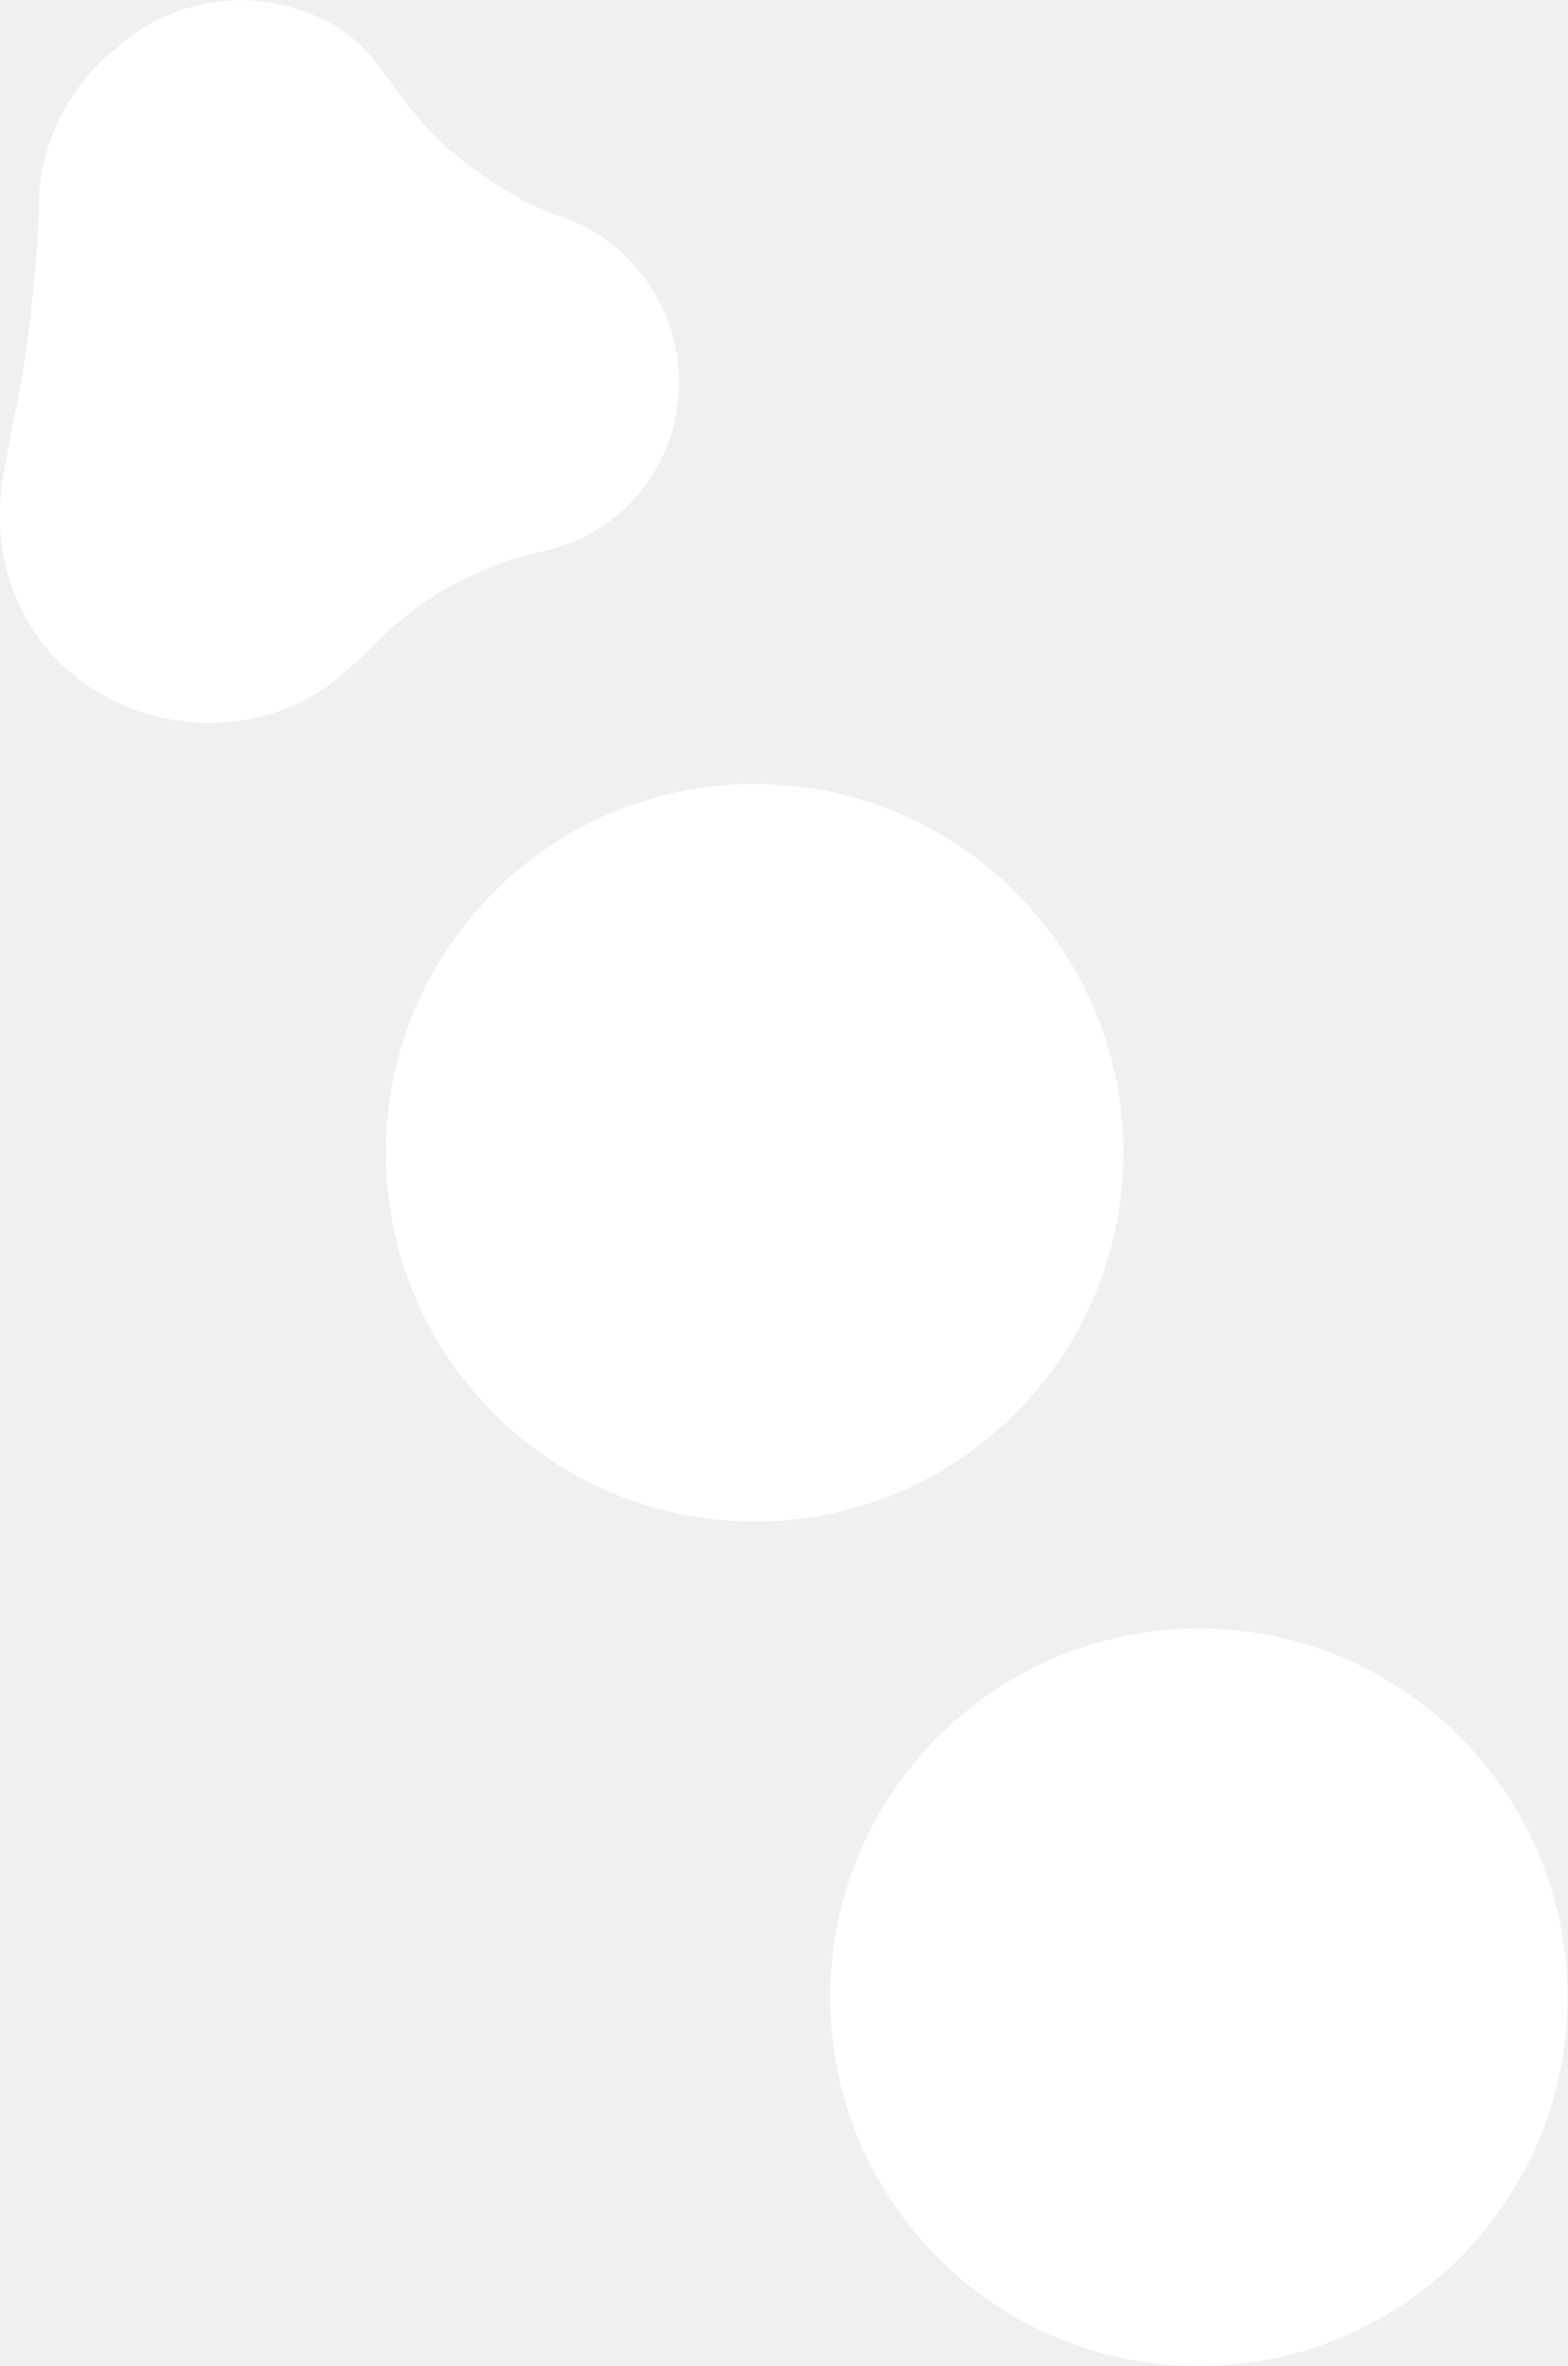
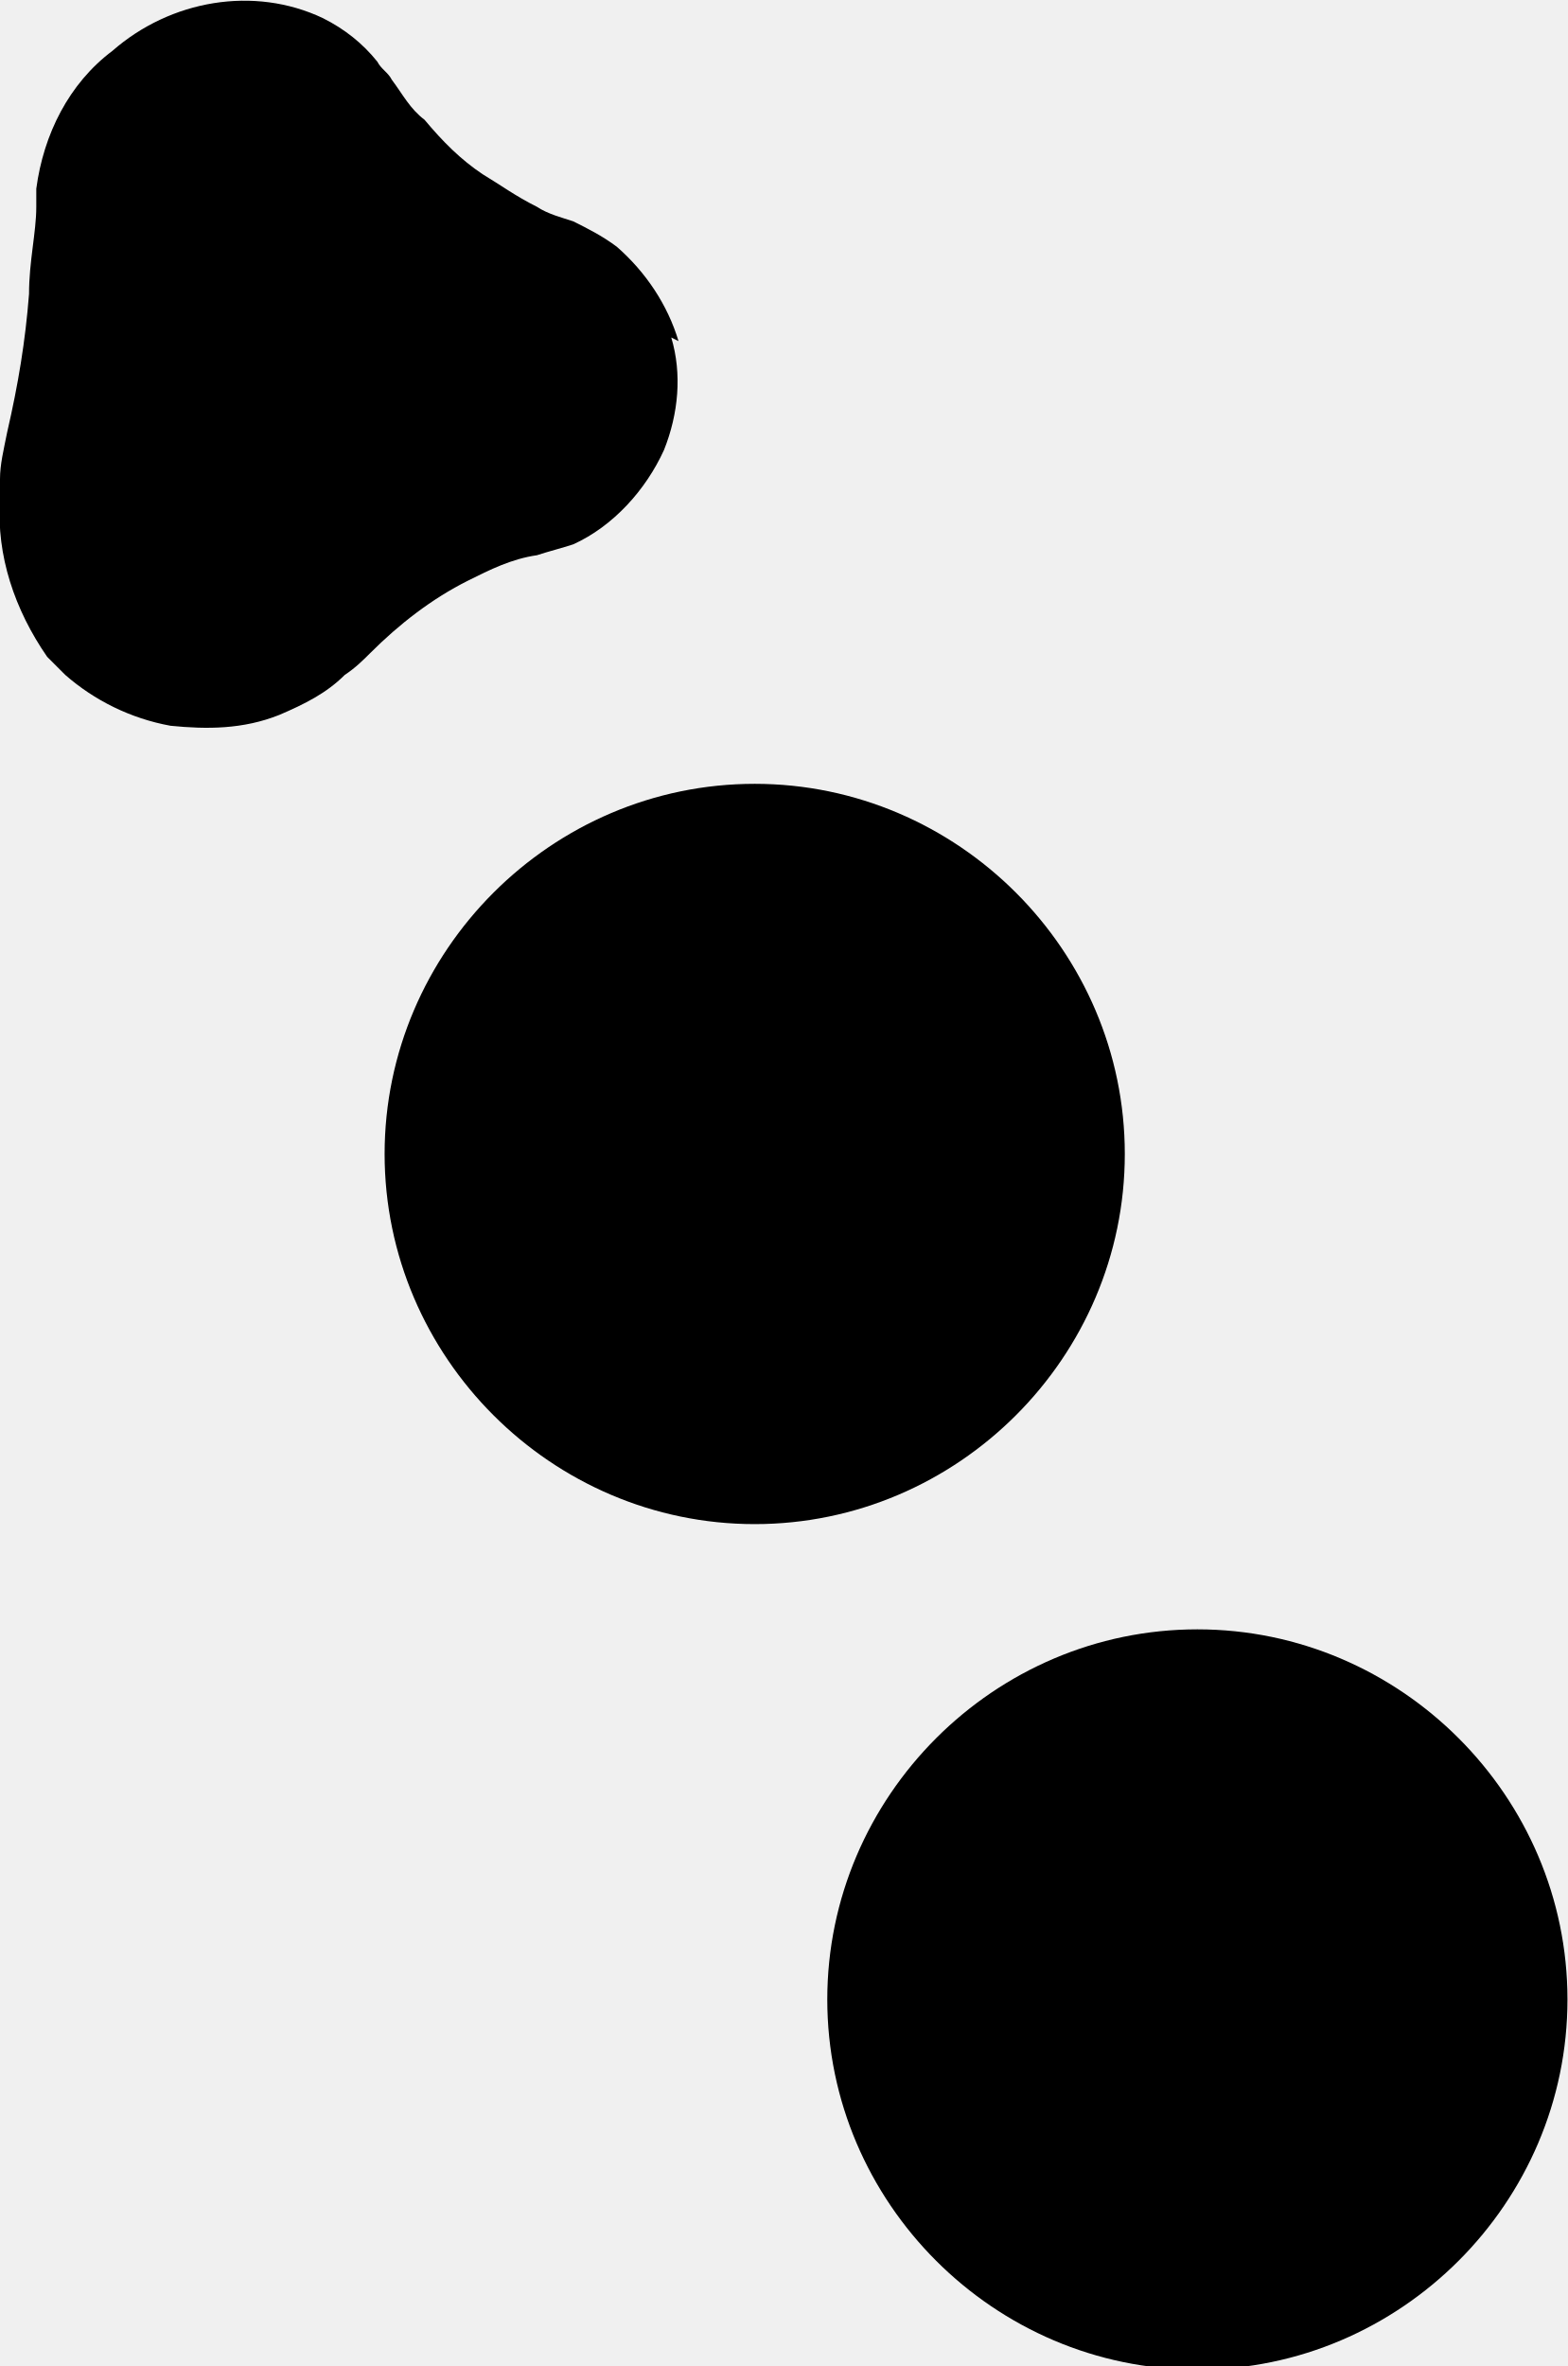
- <svg xmlns="http://www.w3.org/2000/svg" width="43.218" height="65.223" viewBox="0 0 43.218 65.223">
+ <svg xmlns="http://www.w3.org/2000/svg" id="Layer_1" version="1.1" viewBox="0 0 43.2 65.2">
  <defs>
-     <clipPath id="clip-path">
-       <rect id="Rectangle_73" data-name="Rectangle 73" width="43.218" height="65.223" fill="#fff" />
+     <style>
+       .st0 {
+         fill: none;
+       }
+ 
+       .st1 {
+         clip-path: url(#clippath);
+       }
+     </style>
+     <clipPath id="clippath">
+       <rect class="st0" y="0" width="43.2" height="65.2" />
    </clipPath>
  </defs>
-   <g id="Group_433" data-name="Group 433" transform="translate(0 0)">
-     <g id="Group_402" data-name="Group 402" transform="translate(0 0)" clip-path="url(#clip-path)">
-       <path id="Path_622" data-name="Path 622" d="M29.84,29.482A10.165,10.165,0,1,1,19.676,19.317,10.165,10.165,0,0,1,29.84,29.482" transform="translate(1.13 2.296)" fill="#fff" />
-       <path id="Path_623" data-name="Path 623" d="M40.786,50.29A10.164,10.164,0,1,1,30.622,40.125,10.165,10.165,0,0,1,40.786,50.29" transform="translate(2.431 4.769)" fill="#fff" />
-       <path id="Path_624" data-name="Path 624" d="M18.547,9.281a4.73,4.73,0,0,1-.19,3.1,4.806,4.806,0,0,1-2.525,2.551,9.746,9.746,0,0,1-1.026.3,8.139,8.139,0,0,0-1.923.693,8.621,8.621,0,0,0-2.7,2c-.235.211-.433.408-.675.6a5.333,5.333,0,0,1-1.762,1.058,5.765,5.765,0,0,1-3.012.253,5.816,5.816,0,0,1-2.91-1.406,6.22,6.22,0,0,1-.5-.5A5.79,5.79,0,0,1,.011,13.758a4.914,4.914,0,0,1,.075-.623c.065-.4.148-.807.233-1.259A32.486,32.486,0,0,0,.912,8.056c.088-.889.154-1.684.164-2.408,0-.152.015-.313.013-.465a5.674,5.674,0,0,1,2.06-3.81A5.135,5.135,0,0,1,8.894.53,4.019,4.019,0,0,1,10.348,1.7c.135.159.252.326.361.474a9.611,9.611,0,0,0,.857,1.108A8.065,8.065,0,0,0,13.2,4.754a10.207,10.207,0,0,0,1.459.887c.332.16.667.275.957.388a4.679,4.679,0,0,1,1.211.668,4.932,4.932,0,0,1,1.725,2.583" transform="translate(0 0)" fill="#fff" />
-     </g>
+   <g class="st1">
+     <path id="Path_622" d="M31,31.8c0,5.6-4.6,10.2-10.2,10.2s-10.2-4.6-10.2-10.2,4.6-10.2,10.2-10.2h0c5.6,0,10.2,4.6,10.2,10.2" />
+     <path id="Path_623" d="M43.2,55.1c0,5.6-4.6,10.2-10.2,10.2s-10.2-4.6-10.2-10.2c0-5.6,4.6-10.2,10.2-10.2,5.6,0,10.2,4.6,10.2,10.2" />
+     <path id="Path_624" d="M18.5,9.3c.3,1,.2,2.1-.2,3.1-.5,1.1-1.4,2.1-2.5,2.6-.3.1-.7.2-1,.3-.7.1-1.3.4-1.9.7-1,.5-1.9,1.2-2.7,2-.2.2-.4.4-.7.6-.5.5-1.1.8-1.8,1.1-1,.4-2,.4-3,.3-1.1-.2-2.1-.7-2.9-1.4-.2-.2-.3-.3-.5-.5C.4,16.8-.1,15.3,0,13.8c0-.2,0-.4,0-.6,0-.4.1-.8.2-1.3.3-1.3.5-2.5.6-3.8,0-.9.2-1.7.2-2.4,0-.2,0-.3,0-.5.2-1.5.9-2.9,2.1-3.8C4.7,0,7-.4,8.9.5c.6.3,1.1.7,1.5,1.2.1.2.3.3.4.5.3.4.5.8.9,1.1.5.6,1,1.1,1.6,1.5.5.3.9.6,1.5.9.3.2.7.3,1,.4.4.2.8.4,1.2.7.8.7,1.4,1.6,1.7,2.6" />
  </g>
</svg>
